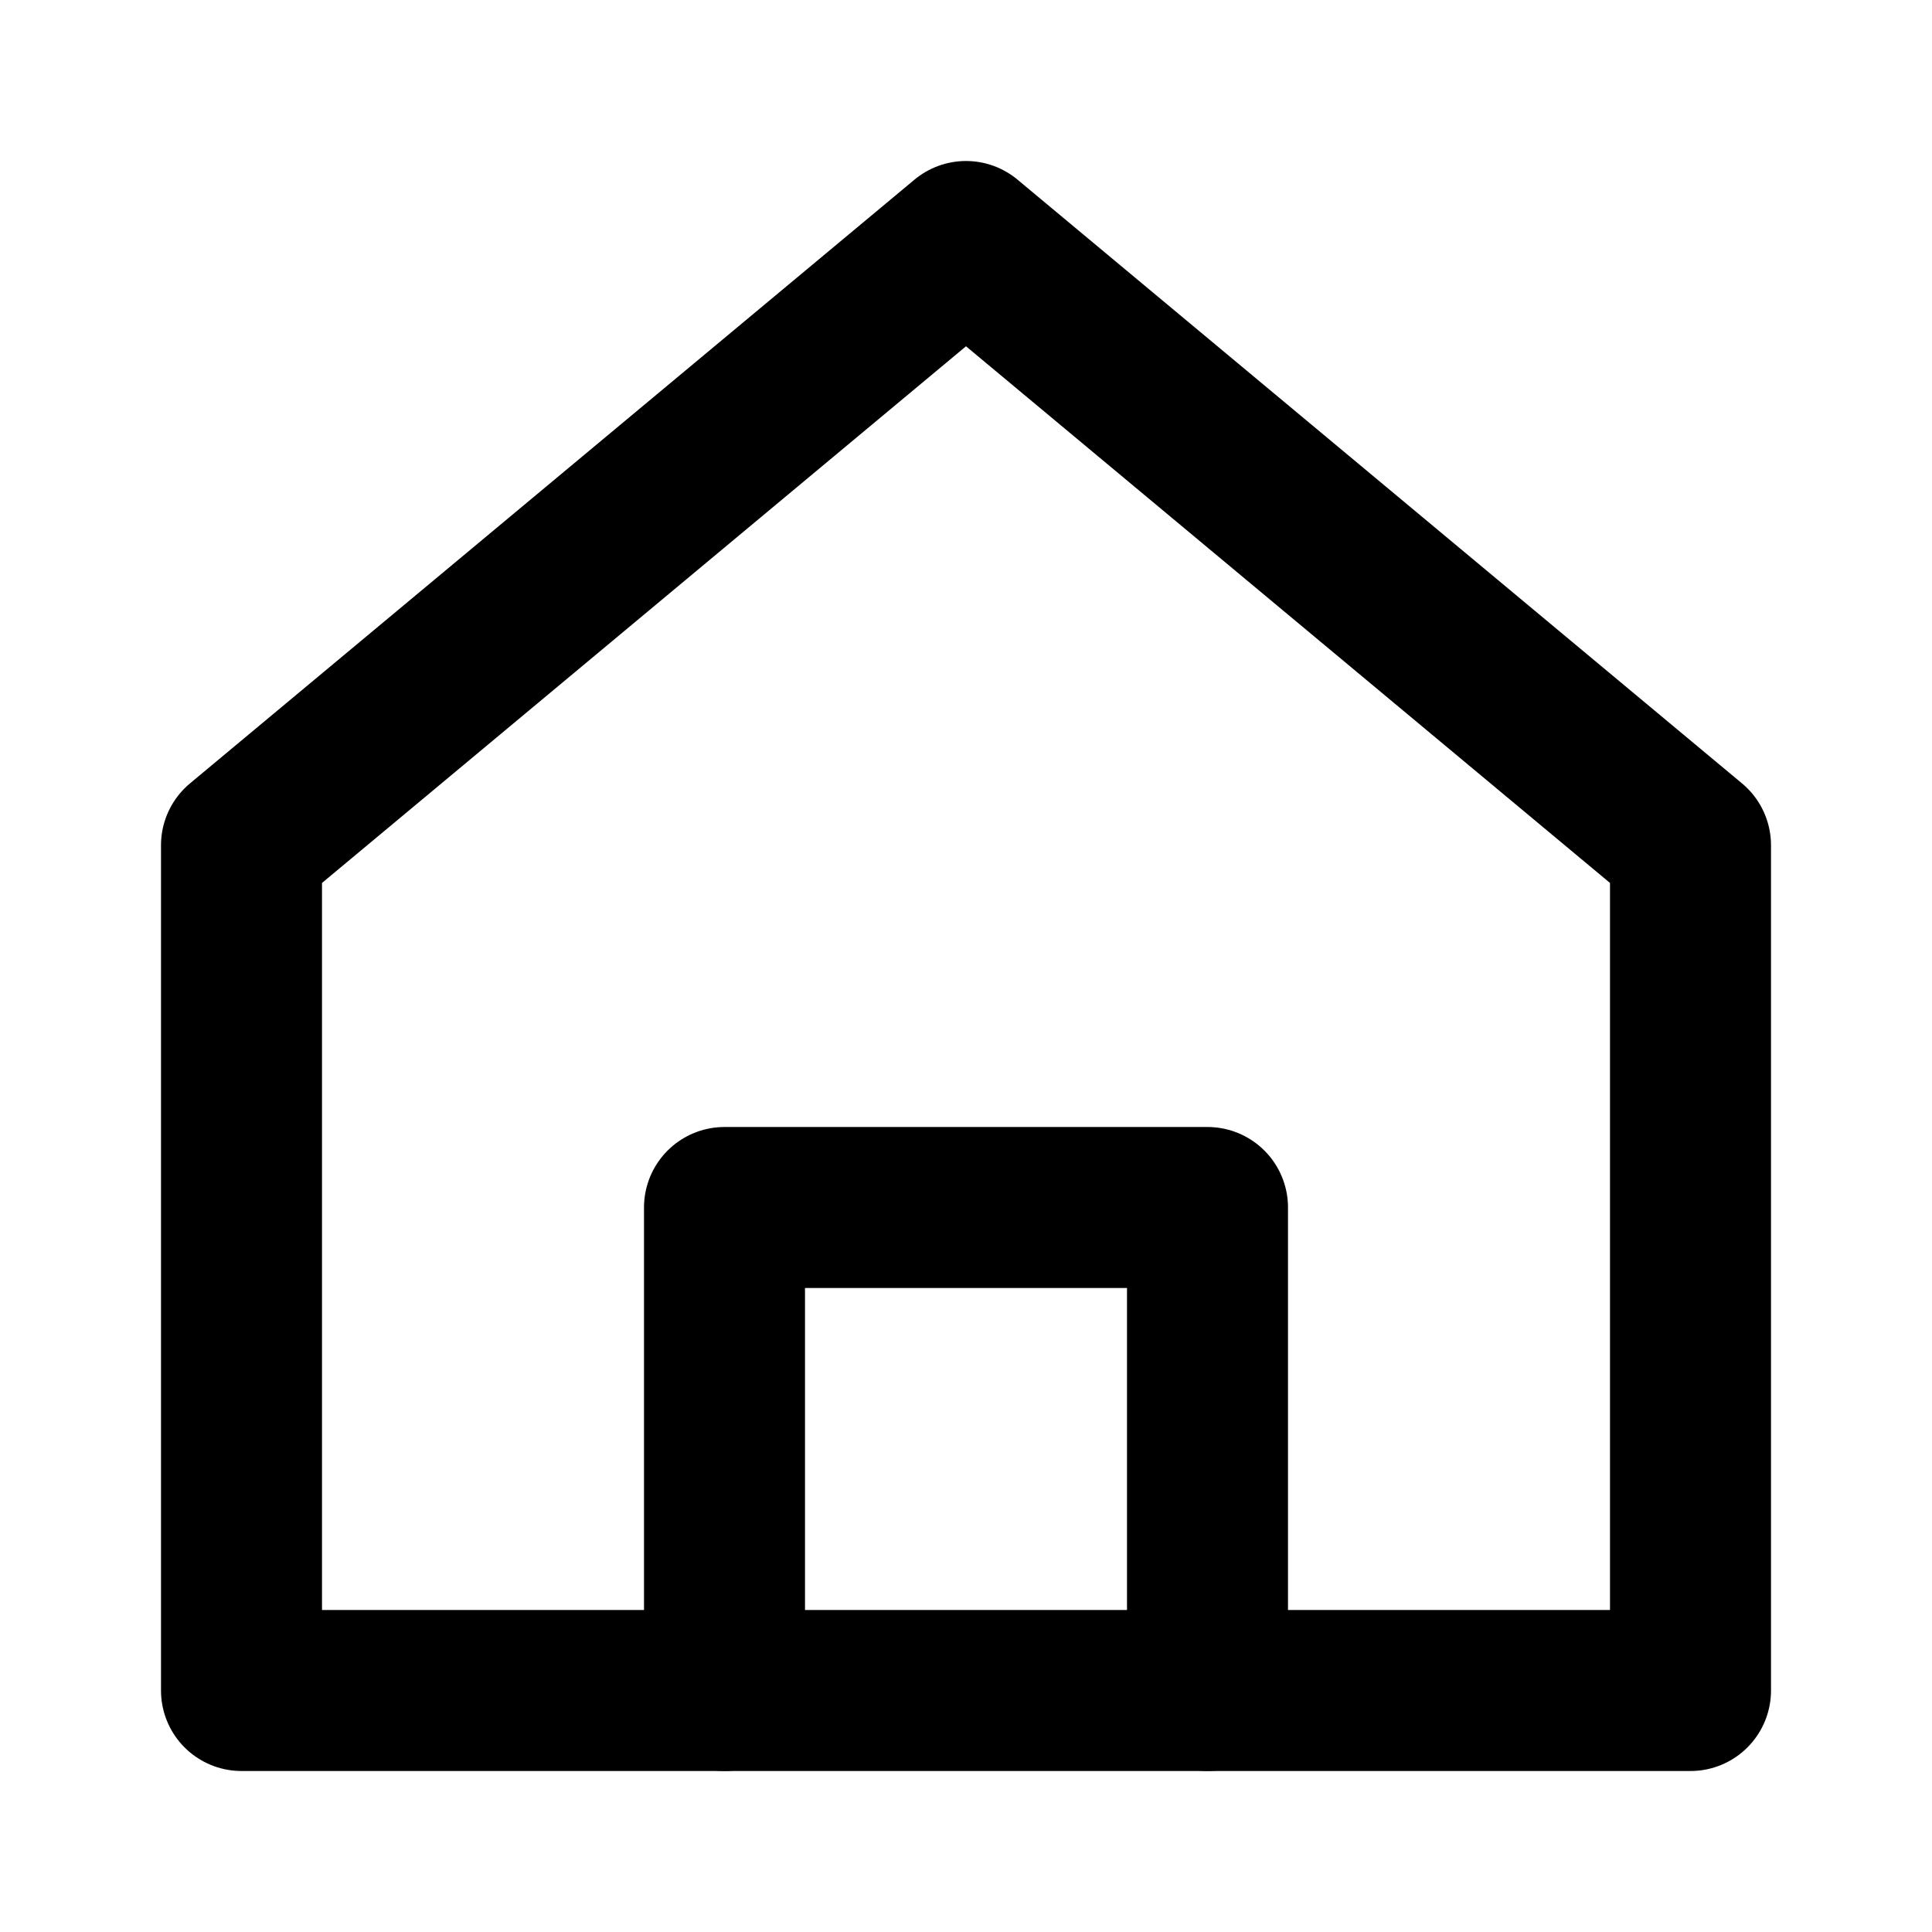
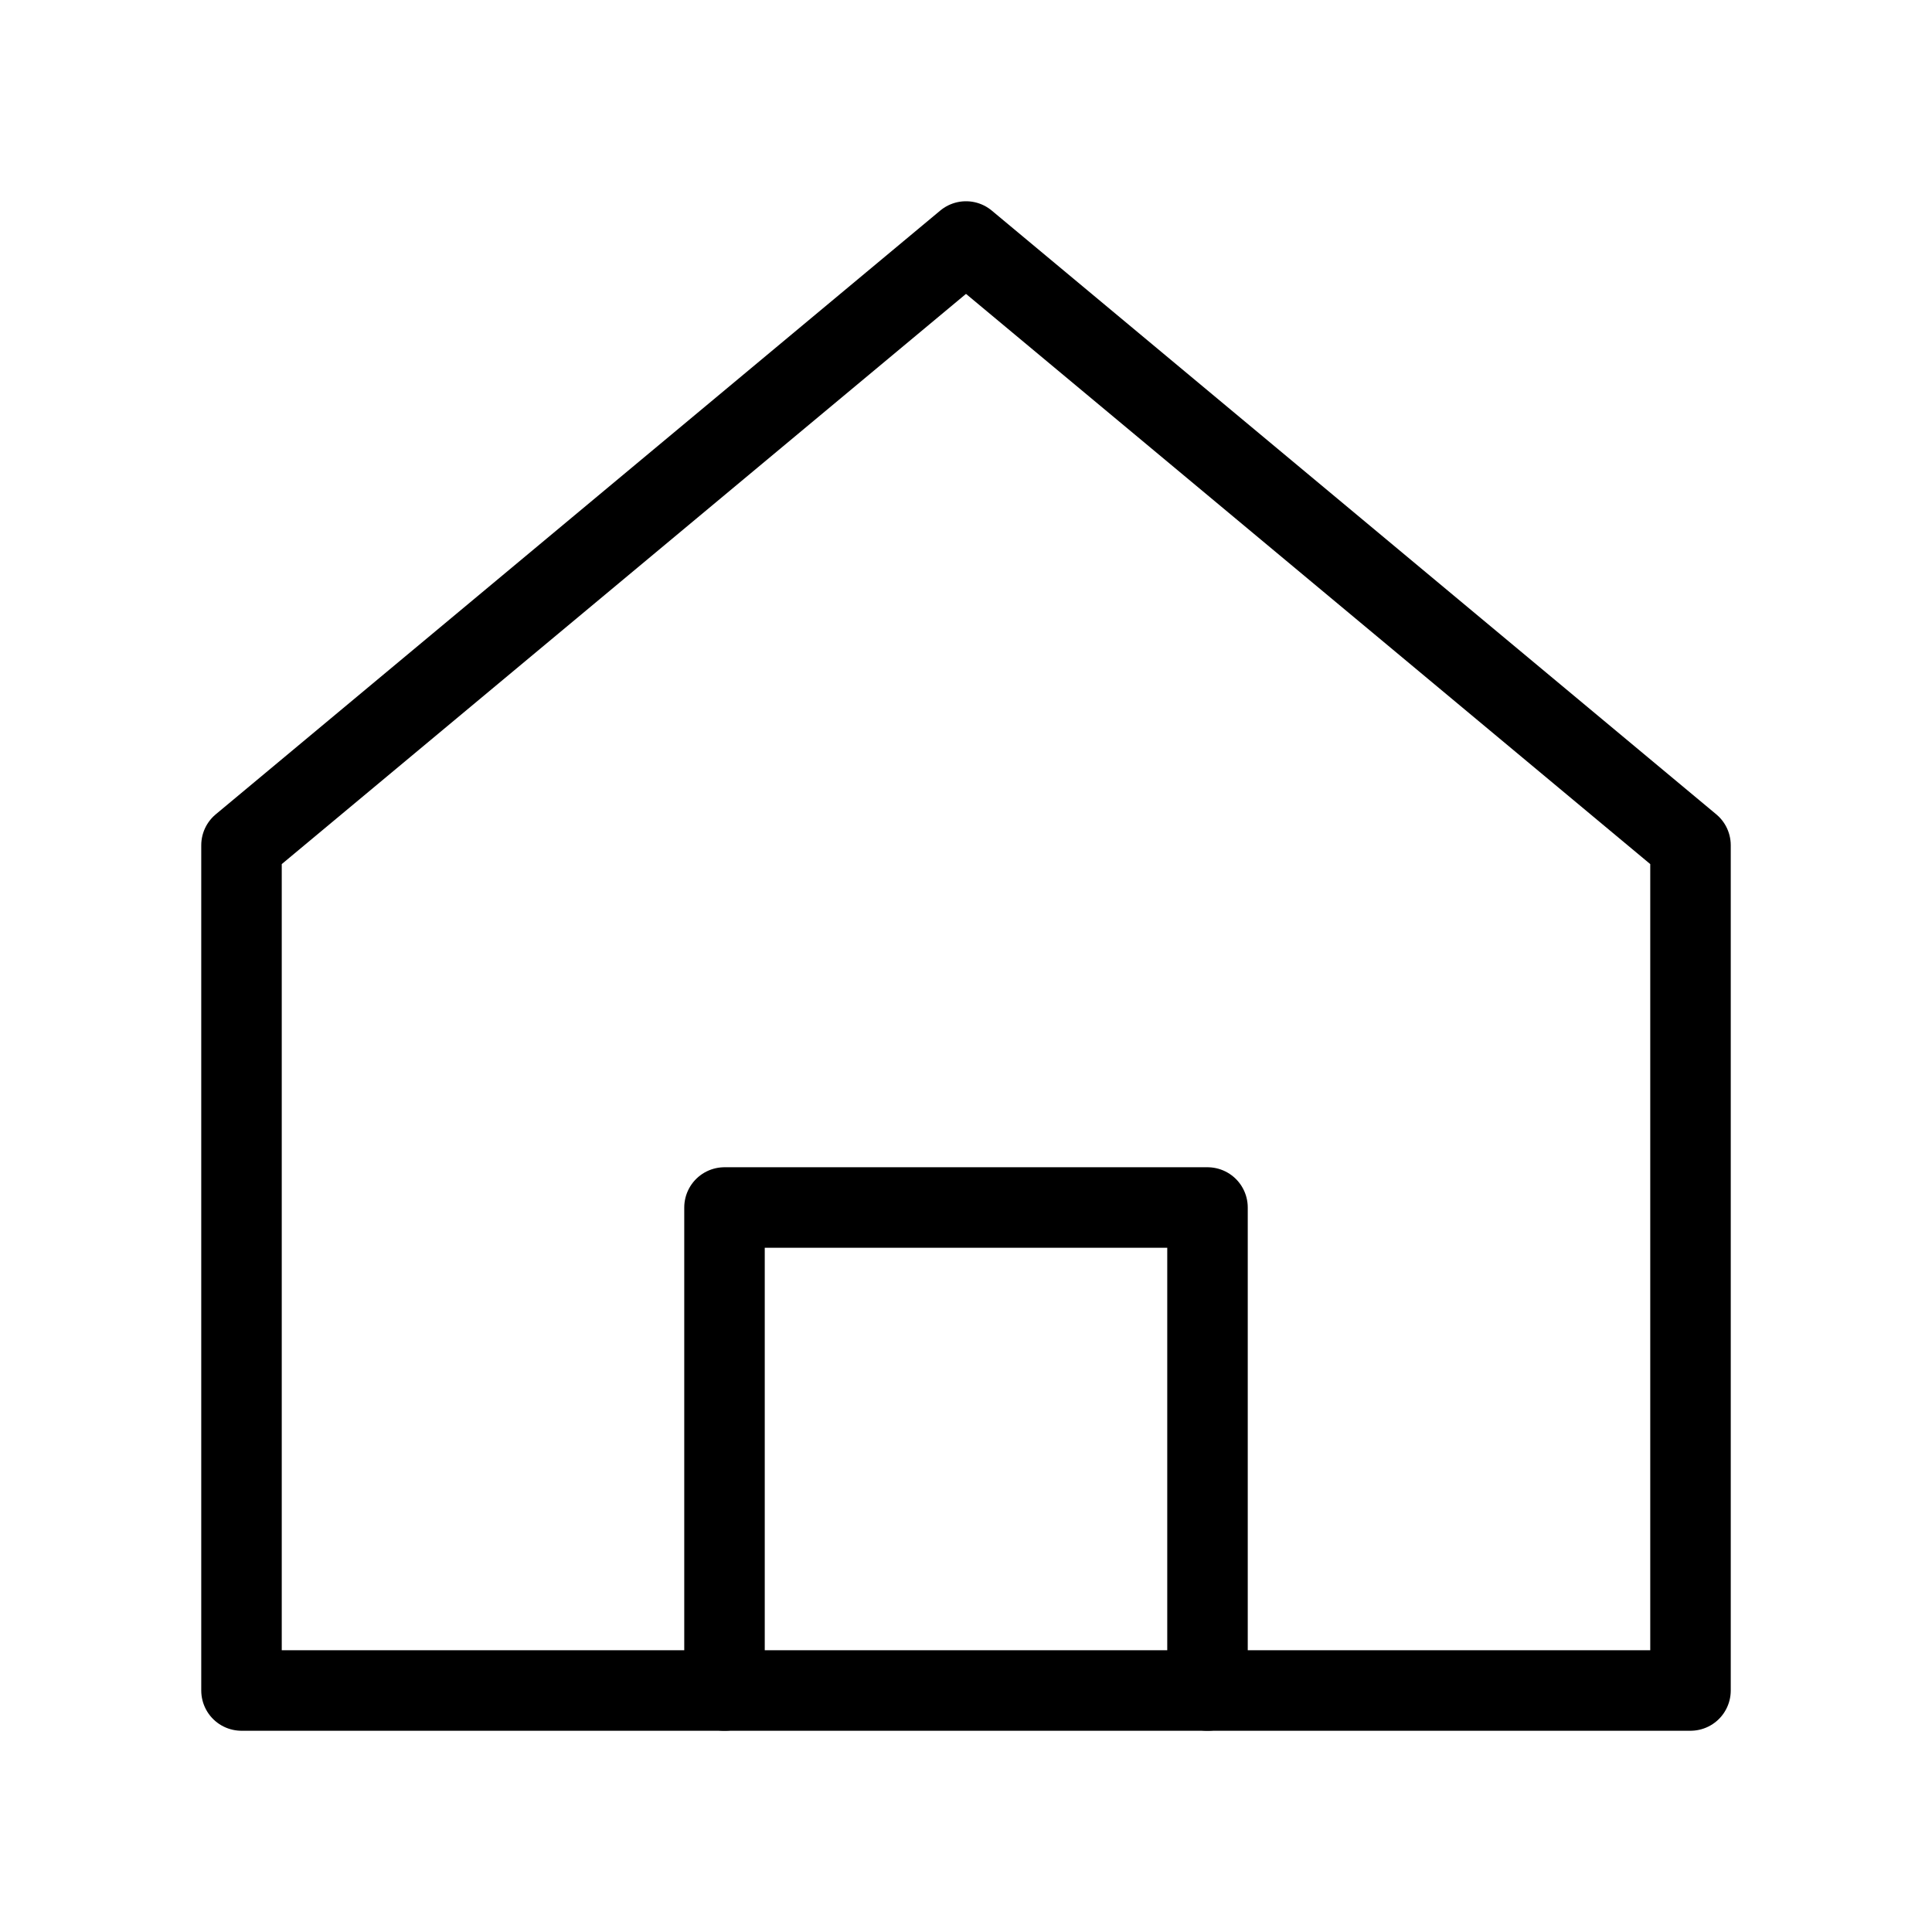
- <svg xmlns="http://www.w3.org/2000/svg" viewBox="0 0 24 24" fill="none" stroke="currentColor" stroke-width="2" stroke-linecap="round" stroke-linejoin="round">
+ <svg xmlns="http://www.w3.org/2000/svg" viewBox="0 0 24 24" fill="none" stroke="currentColor" stroke-width="1" stroke-linecap="round" stroke-linejoin="round">
  <path d="M3 10.5L12 3l9 7.5V21H3V10.5z" />
  <path d="M9 21v-6h6v6" />
</svg>
